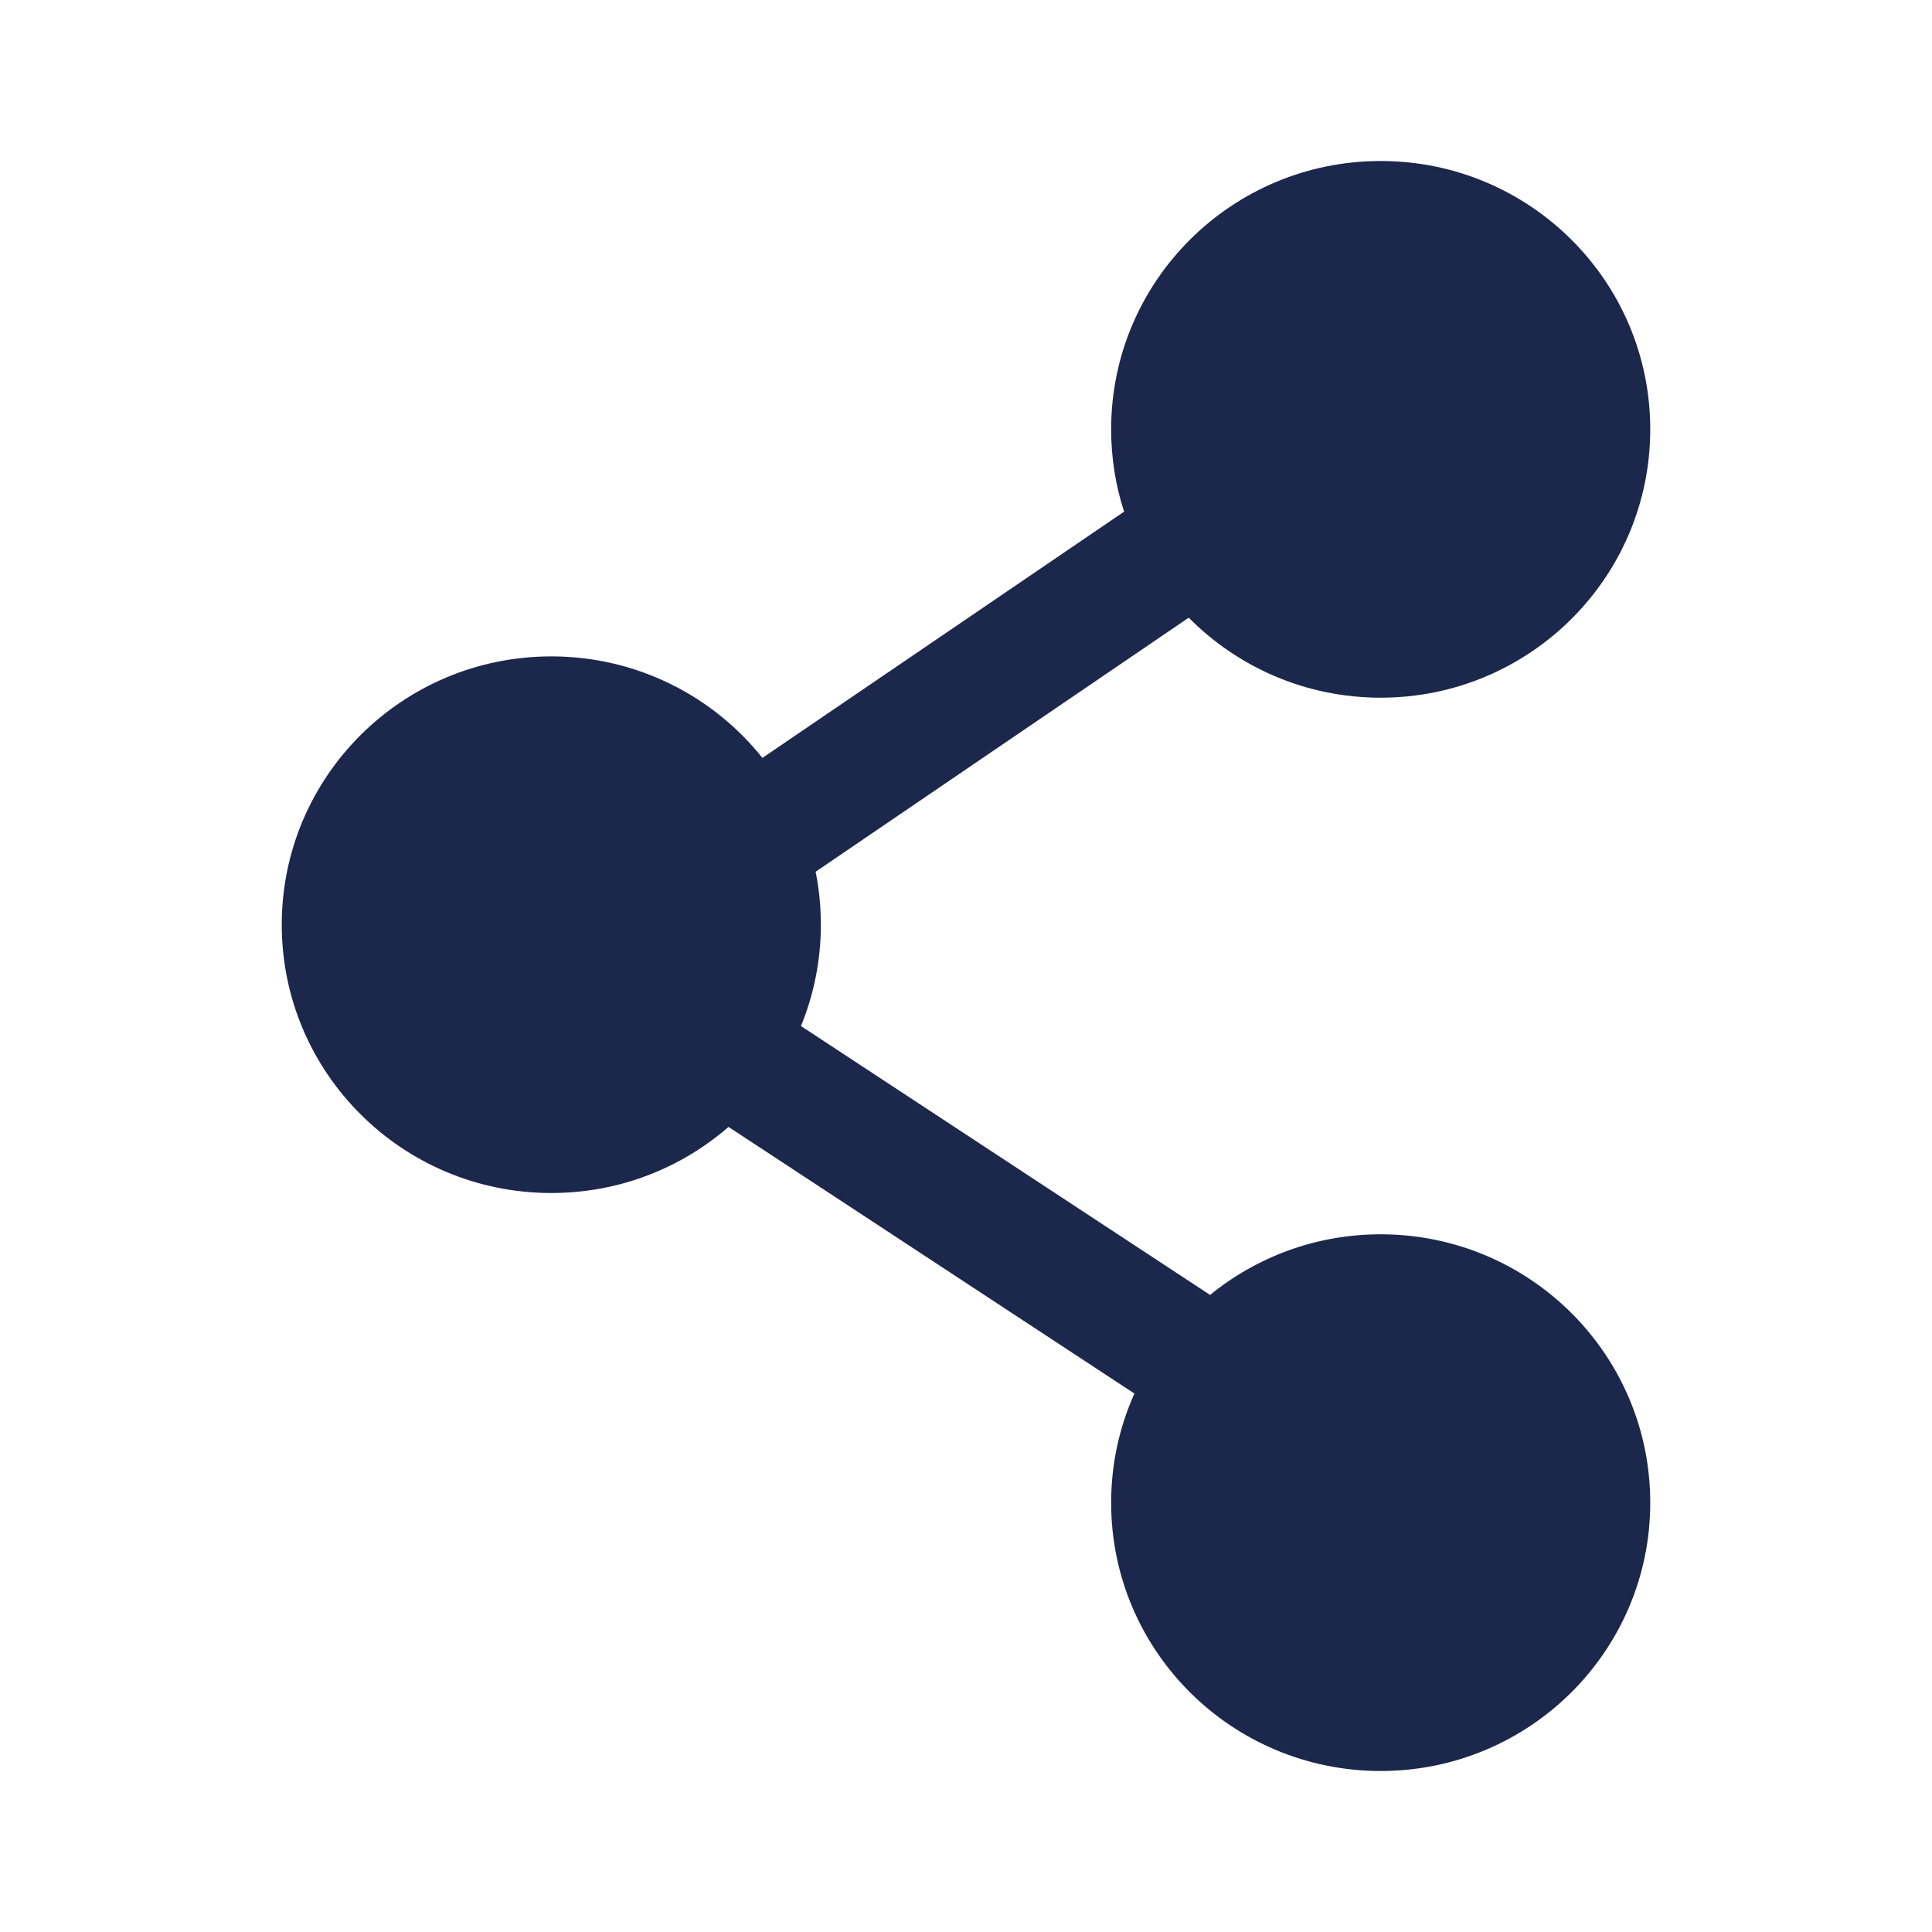
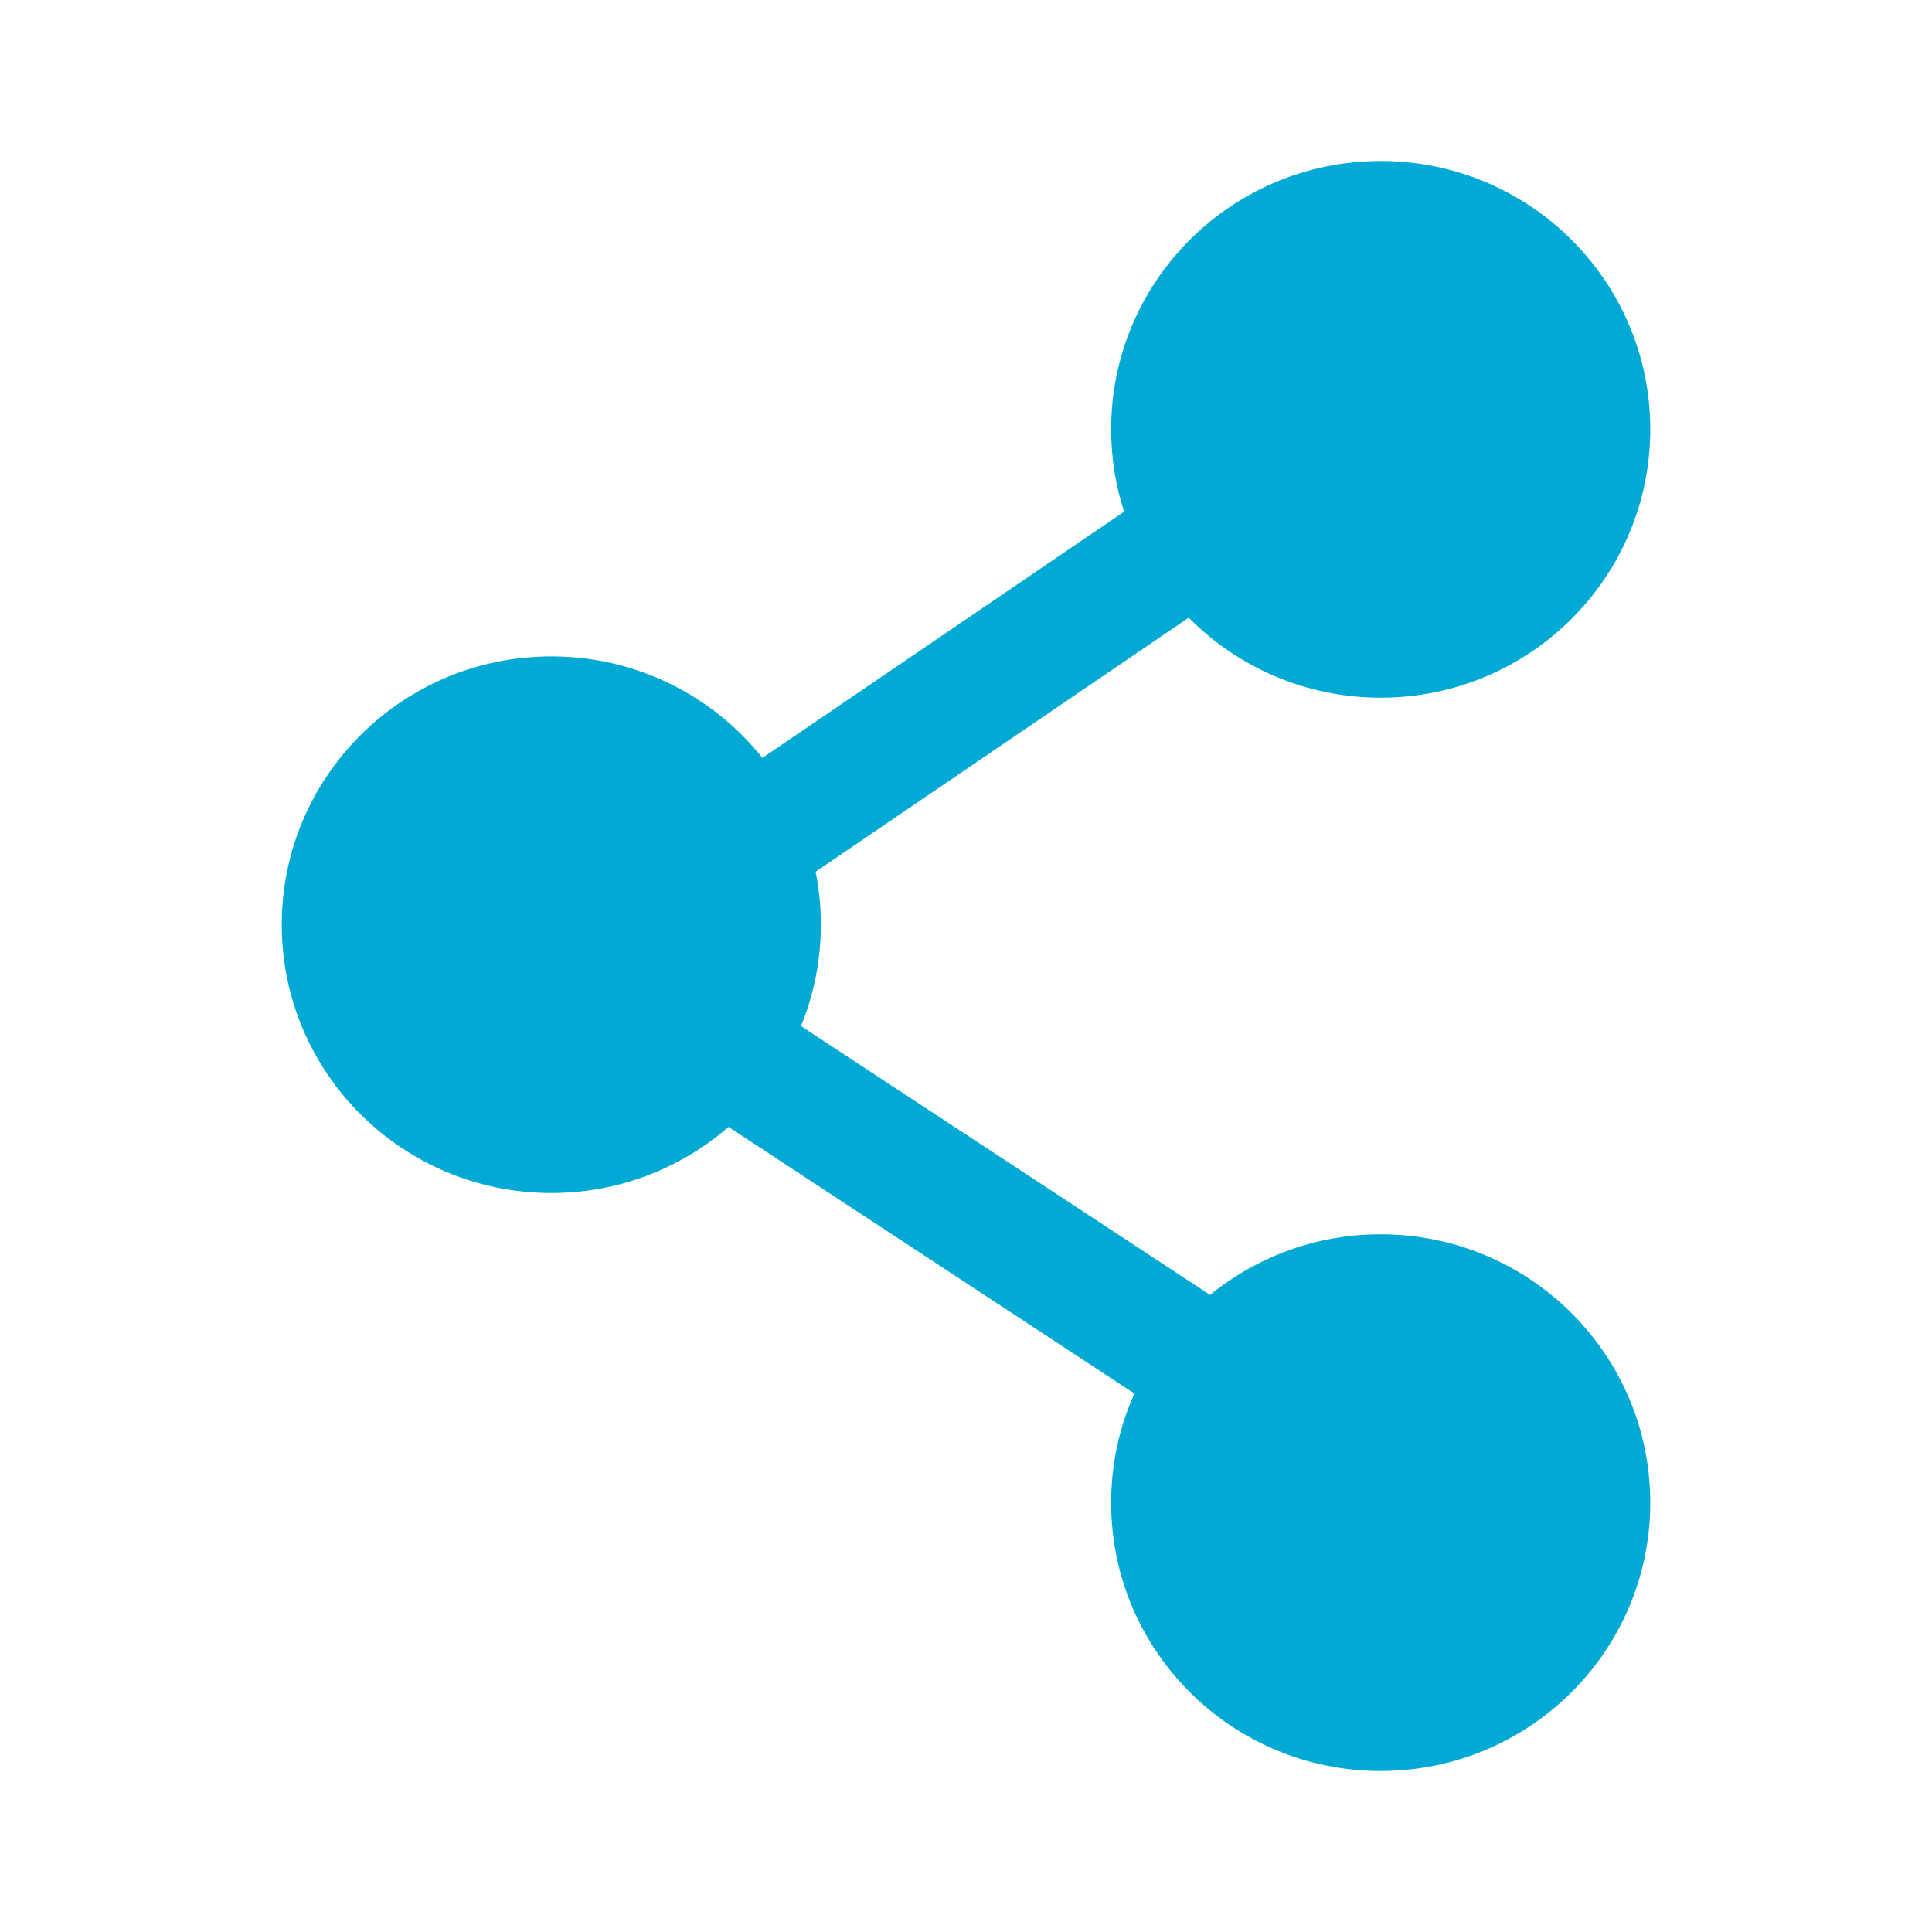
- <svg xmlns="http://www.w3.org/2000/svg" width="800px" height="800px" viewBox="0 0 24 24" fill="none">
-   <path fill-rule="evenodd" clip-rule="evenodd" d="M13.803 5.333C13.803 3.492 15.302 2 17.151 2C19.001 2 20.5 3.492 20.5 5.333C20.5 7.174 19.001 8.667 17.151 8.667C16.218 8.667 15.374 8.286 14.767 7.673L10.132 10.829C10.175 11.043 10.197 11.262 10.197 11.487C10.197 11.932 10.109 12.358 9.95 12.746L15.032 16.086C15.609 15.616 16.347 15.333 17.151 15.333C19.001 15.333 20.5 16.826 20.5 18.667C20.5 20.508 19.001 22 17.151 22C15.302 22 13.803 20.508 13.803 18.667C13.803 18.184 13.906 17.726 14.092 17.311L9.05 13.999C8.462 14.51 7.692 14.82 6.848 14.82C4.999 14.82 3.5 13.328 3.5 11.487C3.5 9.646 4.999 8.154 6.848 8.154C7.912 8.154 8.859 8.647 9.471 9.415L13.964 6.356C13.859 6.034 13.803 5.69 13.803 5.333Z" fill="#1C274C" />
+ <svg xmlns="http://www.w3.org/2000/svg" width="800px" height="800px" viewBox="0 0 24 24" fill="none" version="1.1" id="svg1">
+   <defs id="defs1" />
+   <path fill-rule="evenodd" clip-rule="evenodd" d="M13.803 5.333C13.803 3.492 15.302 2 17.151 2C19.001 2 20.5 3.492 20.5 5.333C20.5 7.174 19.001 8.667 17.151 8.667C16.218 8.667 15.374 8.286 14.767 7.673L10.132 10.829C10.175 11.043 10.197 11.262 10.197 11.487C10.197 11.932 10.109 12.358 9.95 12.746L15.032 16.086C15.609 15.616 16.347 15.333 17.151 15.333C19.001 15.333 20.5 16.826 20.5 18.667C20.5 20.508 19.001 22 17.151 22C15.302 22 13.803 20.508 13.803 18.667C13.803 18.184 13.906 17.726 14.092 17.311L9.05 13.999C8.462 14.51 7.692 14.82 6.848 14.82C4.999 14.82 3.5 13.328 3.5 11.487C3.5 9.646 4.999 8.154 6.848 8.154C7.912 8.154 8.859 8.647 9.471 9.415L13.964 6.356C13.859 6.034 13.803 5.69 13.803 5.333Z" fill="#1C274C" id="path1" style="fill:#00aad4" />
</svg>
